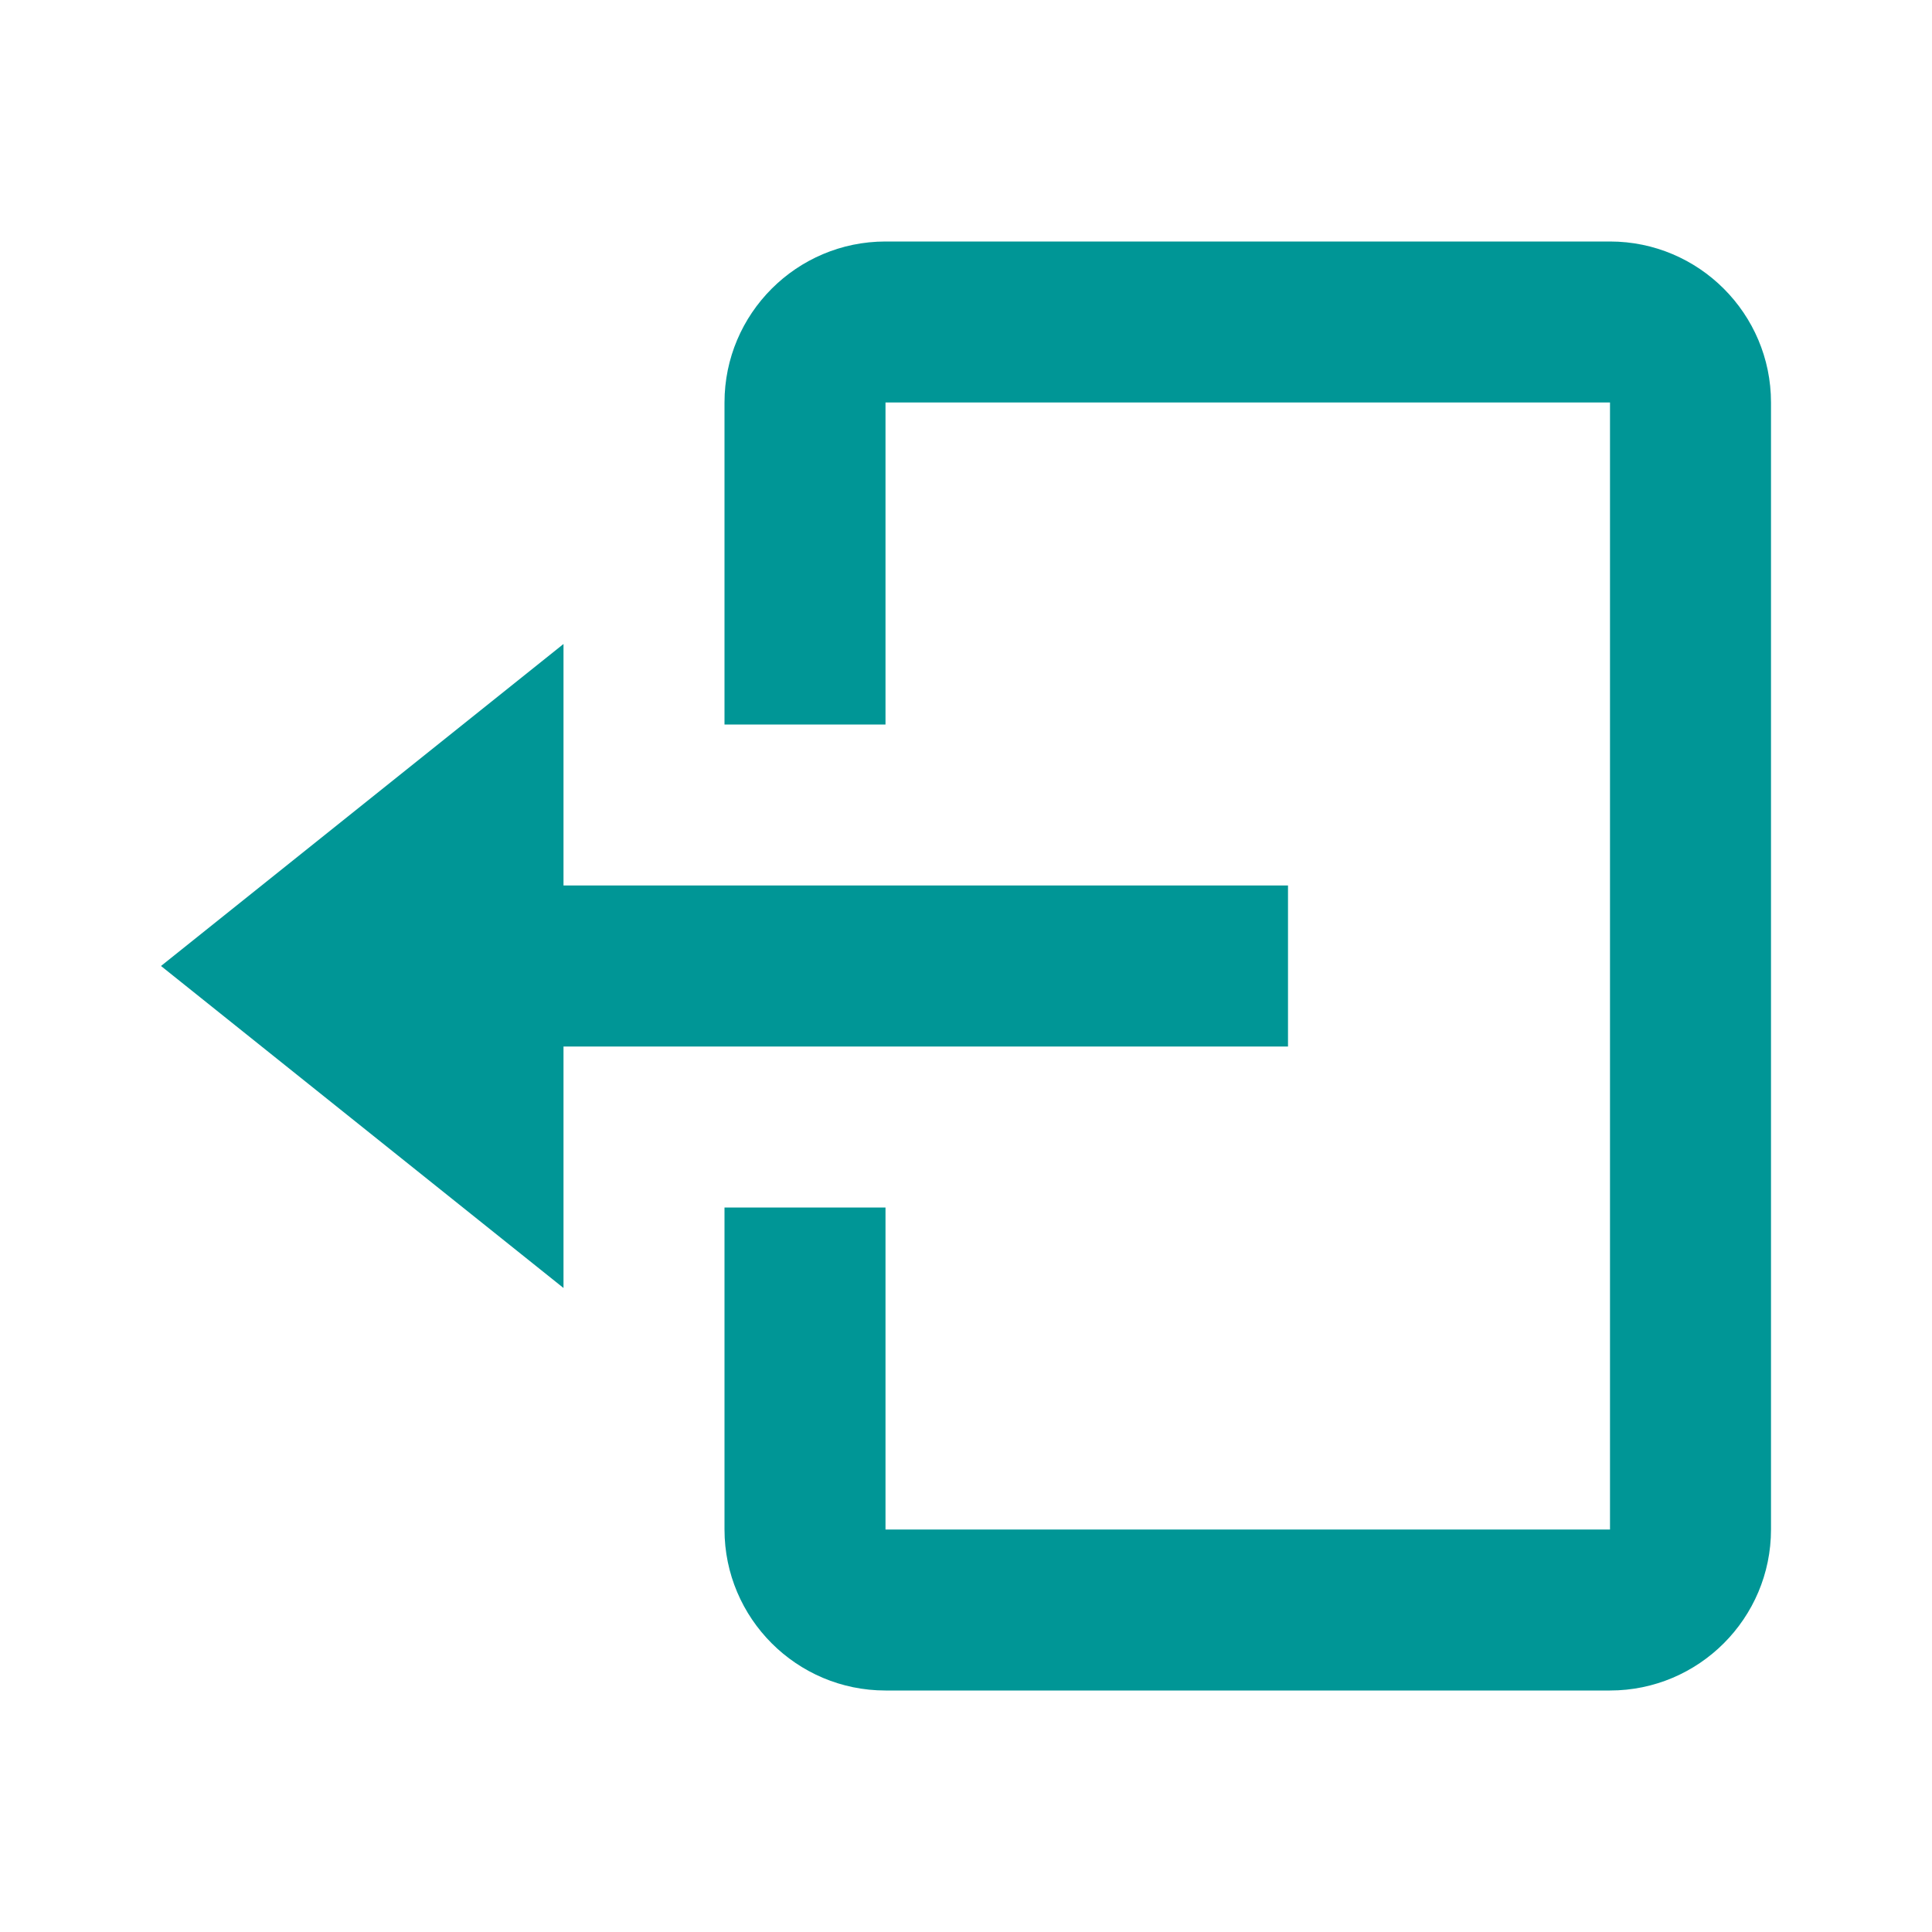
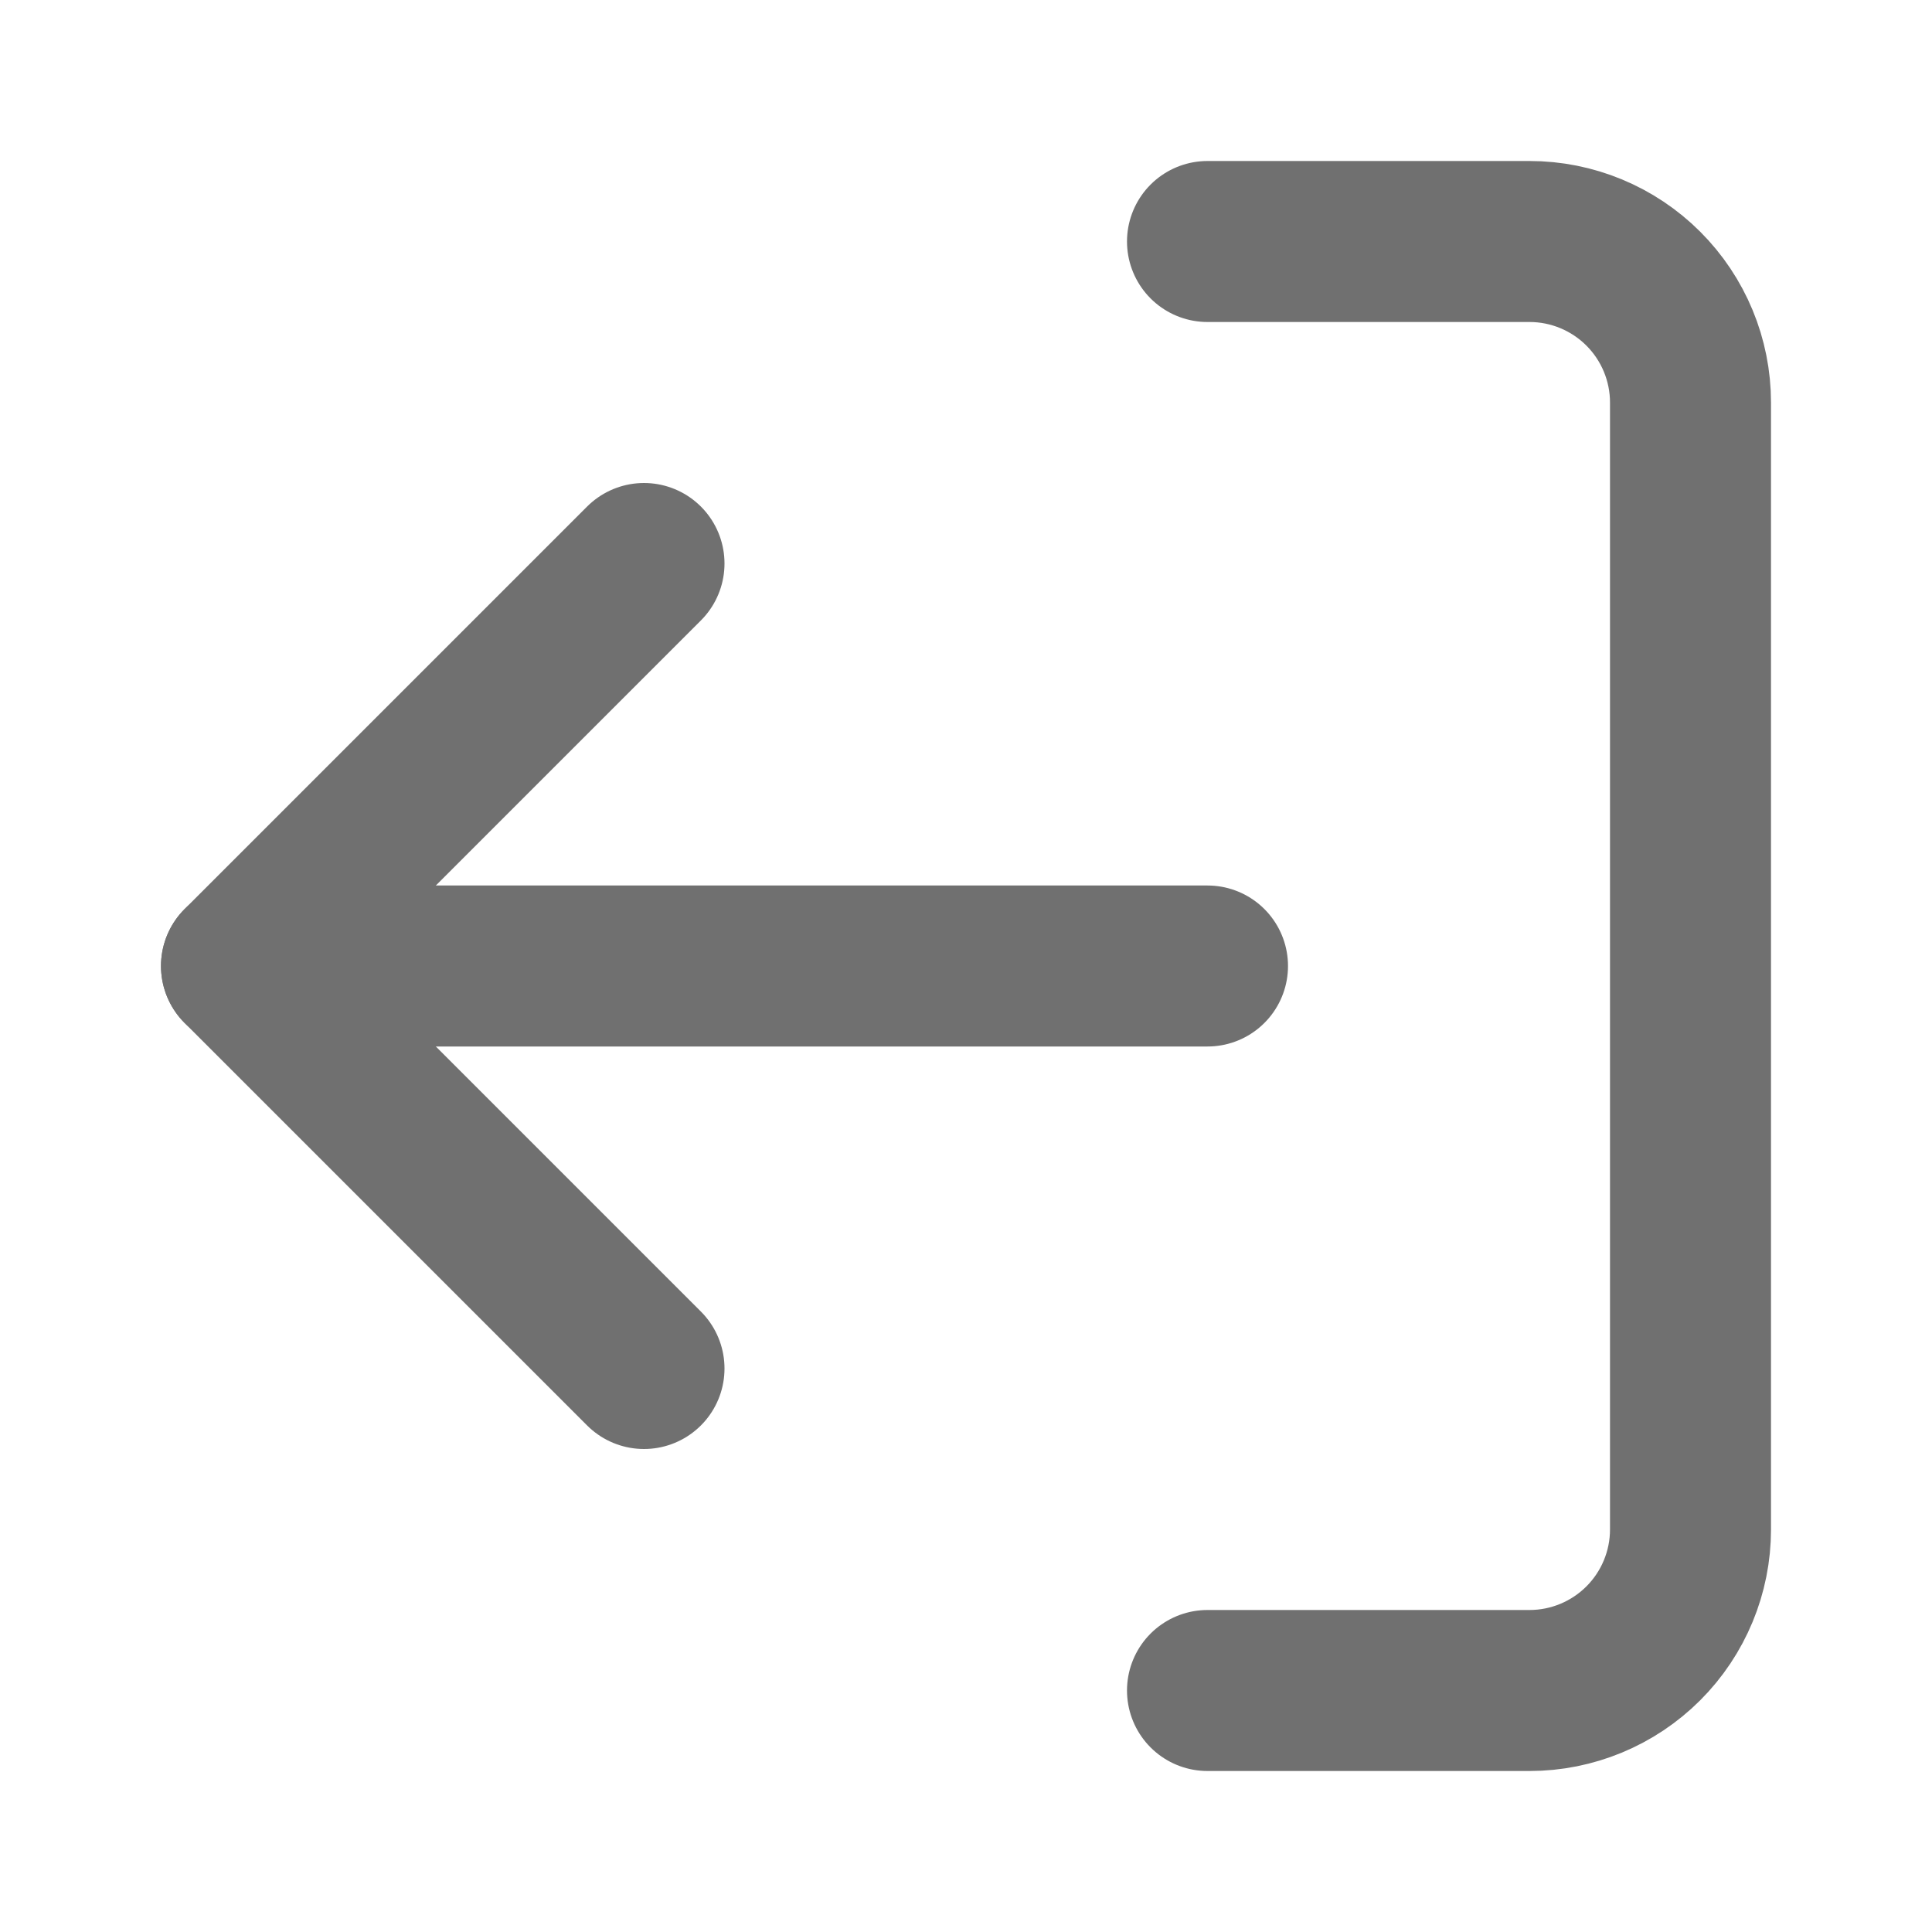
- <svg xmlns="http://www.w3.org/2000/svg" width="24" height="24" viewBox="0 0 24 24" style="fill: rgba(0, 150, 150, 1);transform: ;msFilter:;">
-   <path d="M16 13v-2H7V8l-5 4 5 4v-3z" />
-   <path d="M20 3h-9c-1.103 0-2 .897-2 2v4h2V5h9v14h-9v-4H9v4c0 1.103.897 2 2 2h9c1.103 0 2-.897 2-2V5c0-1.103-.897-2-2-2z" />
+ <svg xmlns="http://www.w3.org/2000/svg" width="24" height="24" viewBox="0 0 24 24" fill="none">
+   <path d="M15 21H19C19.53 21 20.039 20.789 20.414 20.414C20.789 20.039 21 19.53 21 19V5C21 4.47 20.789 3.961 20.414 3.586C20.039 3.211 19.53 3 19 3H15" stroke="#707070" stroke-width="2" stroke-linecap="round" stroke-linejoin="round" />
+   <path d="M8 17L3 12L8 7" stroke="#707070" stroke-width="2" stroke-linecap="round" stroke-linejoin="round" />
+   <path d="M3 12H15" stroke="#707070" stroke-width="2" stroke-linecap="round" stroke-linejoin="round" />
</svg>
